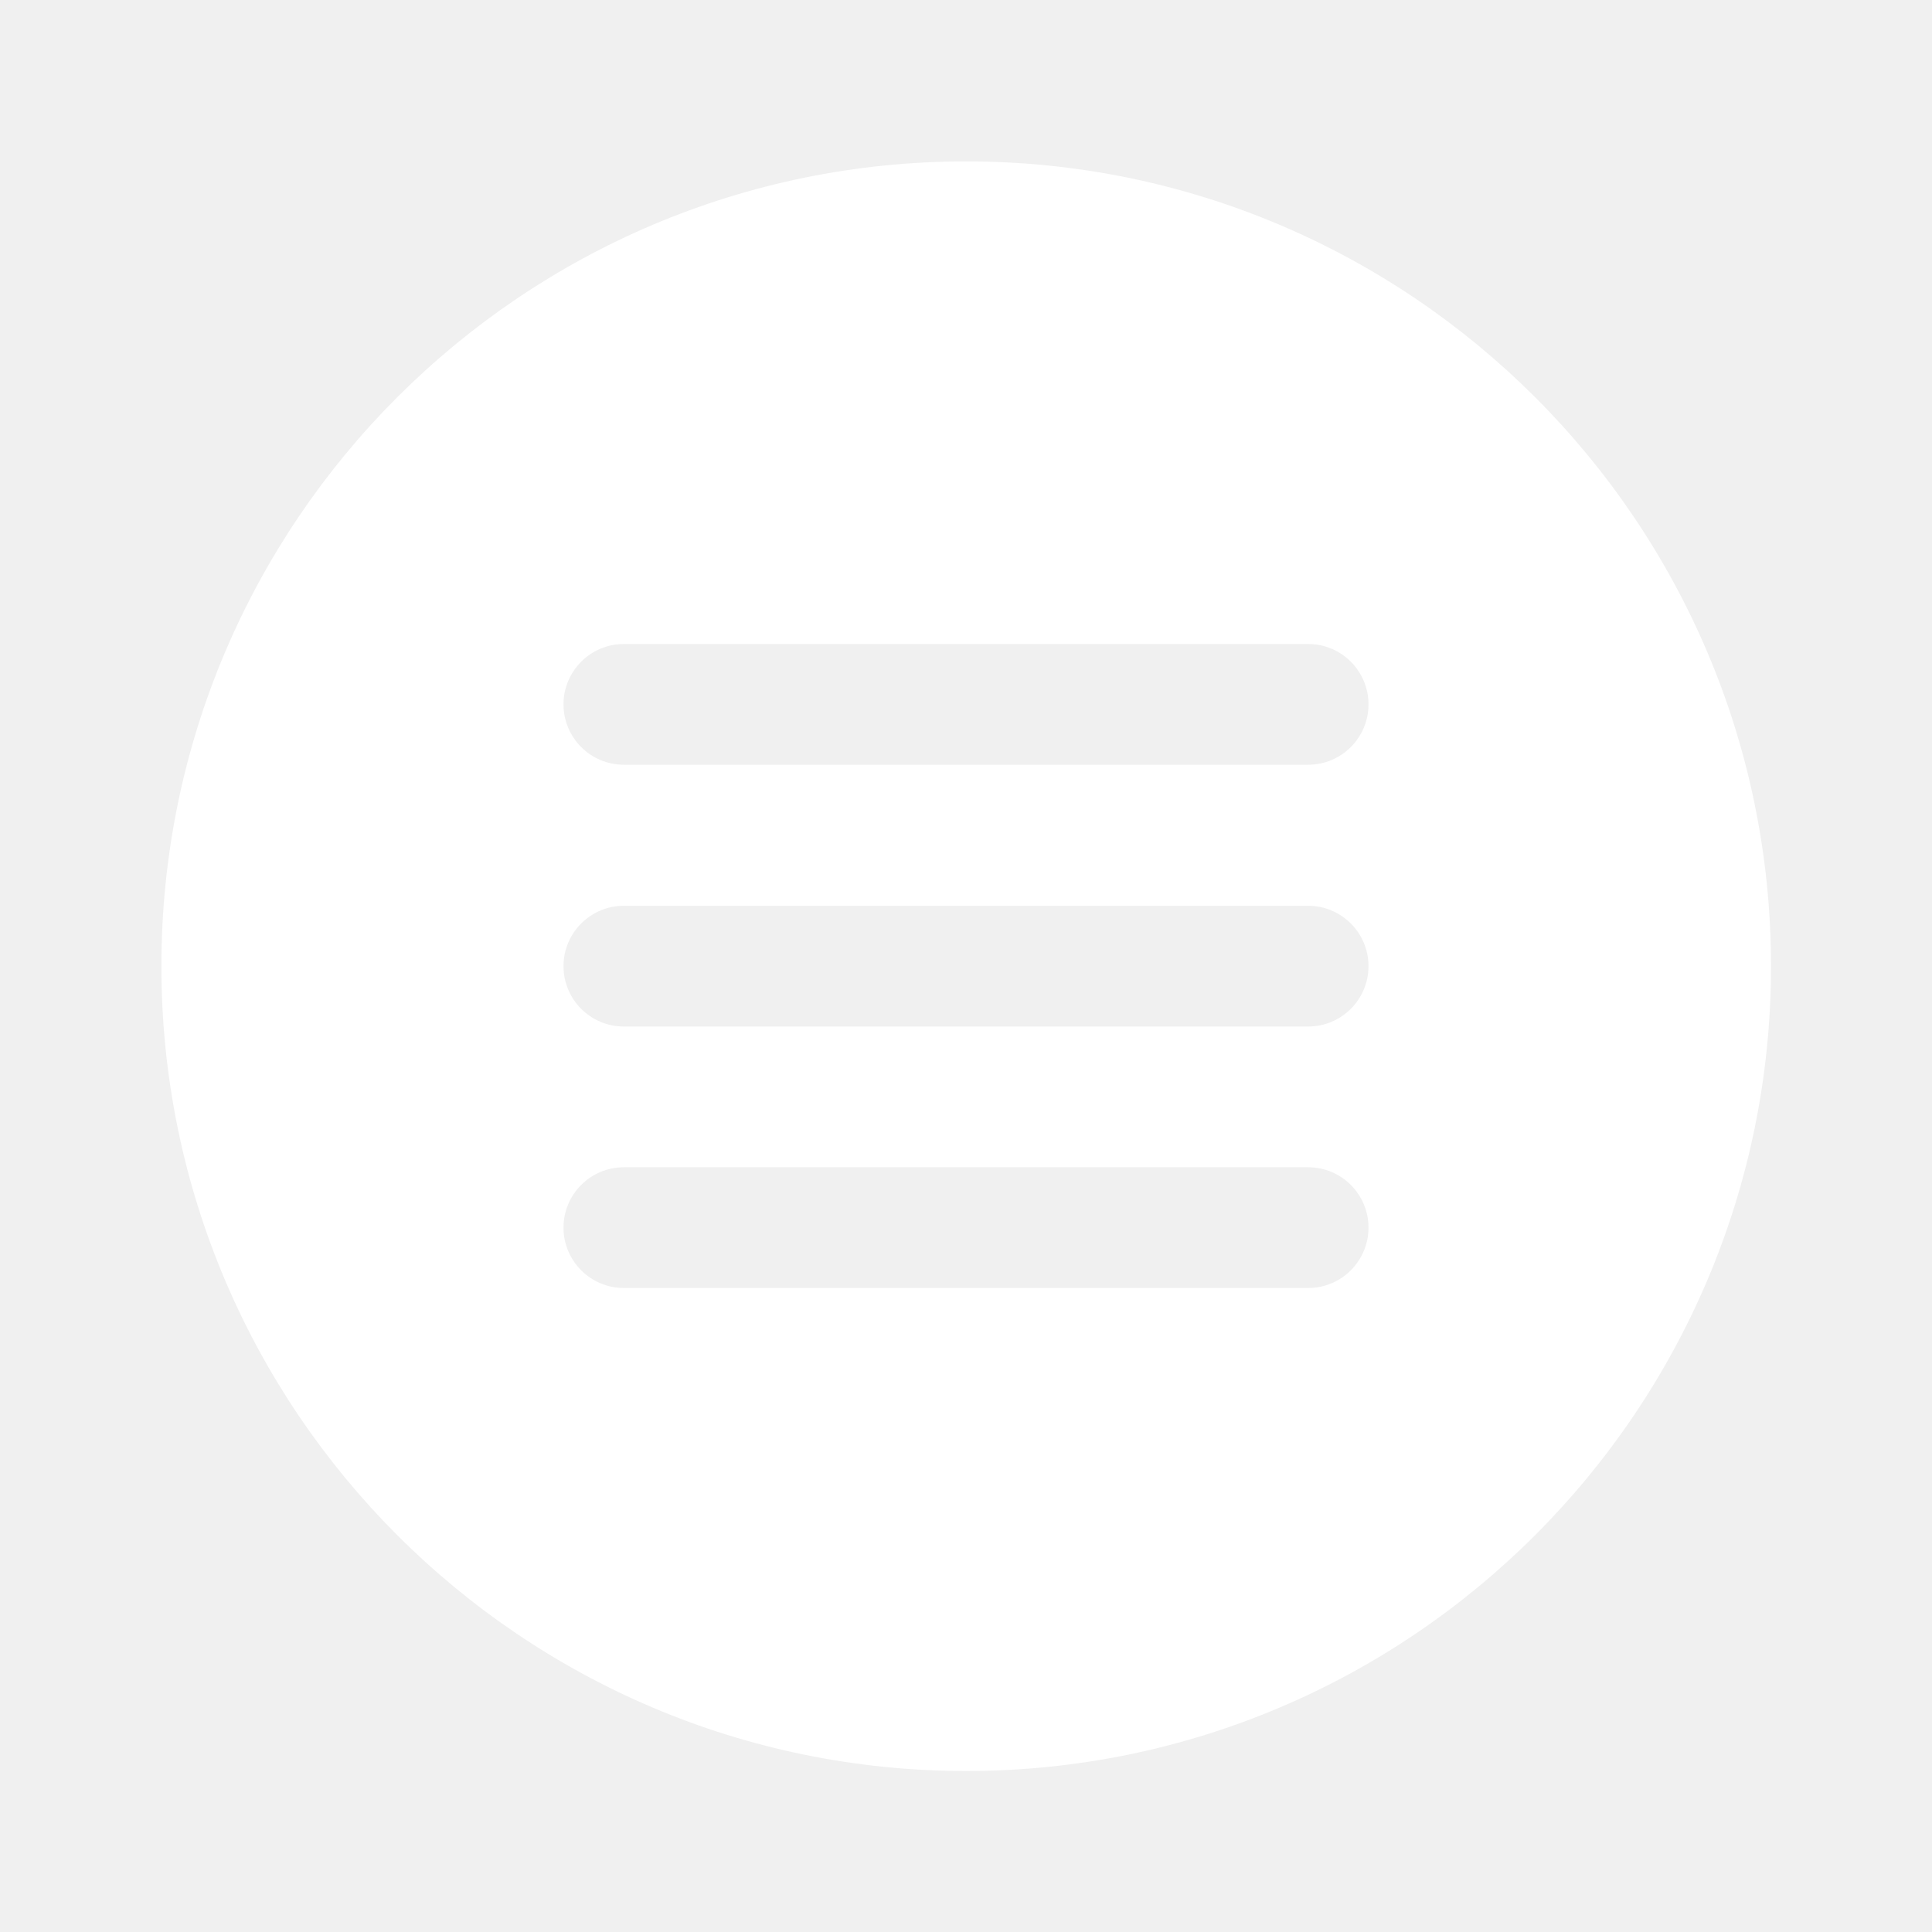
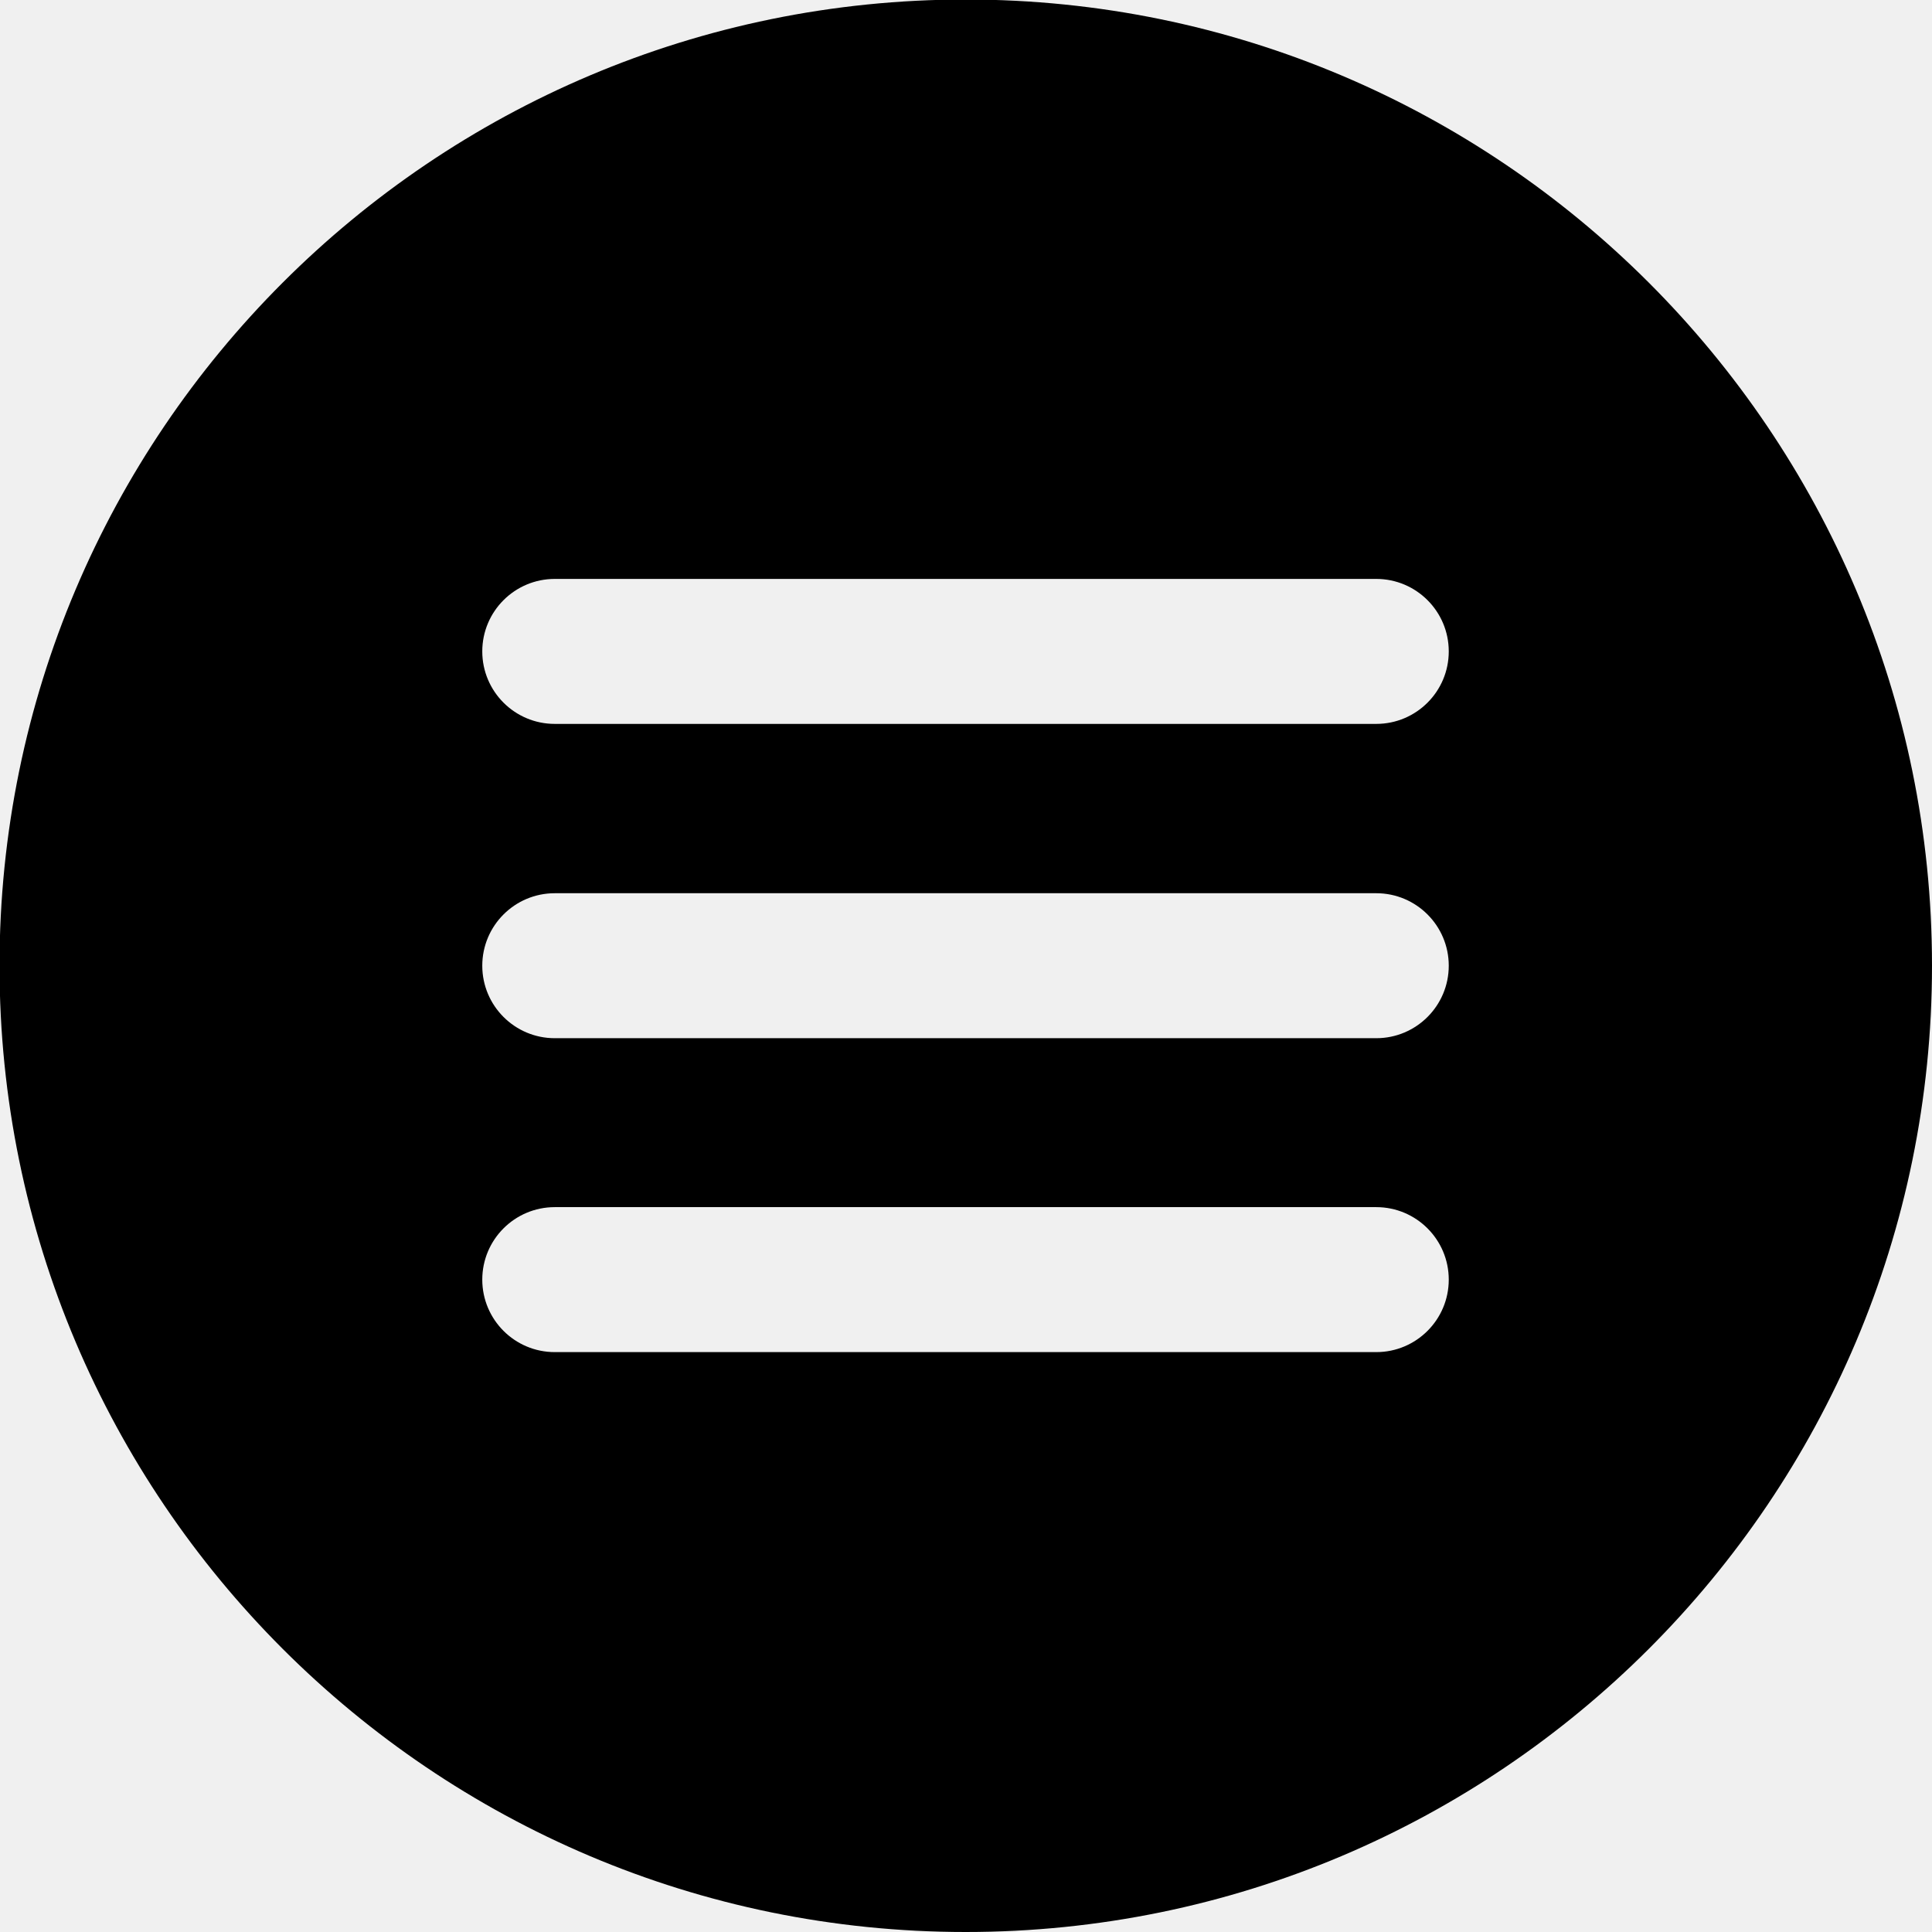
- <svg xmlns="http://www.w3.org/2000/svg" clip-rule="evenodd" fill-rule="evenodd" stroke-linejoin="round" stroke-miterlimit="2" viewBox="0 0 24 24">
-   <g fill="#fff" stroke="none">
+ <svg xmlns="http://www.w3.org/2000/svg" clip-rule="evenodd" fill-rule="evenodd" stroke-linejoin="round" stroke-miterlimit="2" viewBox="2.01 2.01 19.99 19.99">
+   <g stroke="none">
    <path d="m12.002 2.005c5.518 0 9.998 4.48 9.998 9.997 0 5.518-4.48 9.998-9.998 9.998-5.517 0-9.997-4.48-9.997-9.998 0-5.517 4.48-9.997 9.997-9.997zm4.998 13.245c0-.414-.336-.75-.75-.75h-8.5c-.414 0-.75.336-.75.75s.336.75.75.75h8.5c.414 0 .75-.336.75-.75zm0-3.248c0-.414-.336-.75-.75-.75h-8.5c-.414 0-.75.336-.75.75s.336.75.75.75h8.5c.414 0 .75-.336.75-.75zm0-3.252c0-.414-.336-.75-.75-.75h-8.5c-.414 0-.75.336-.75.75s.336.75.75.75h8.5c.414 0 .75-.336.75-.75z" fill-rule="nonzero" />
  </g>
</svg>
